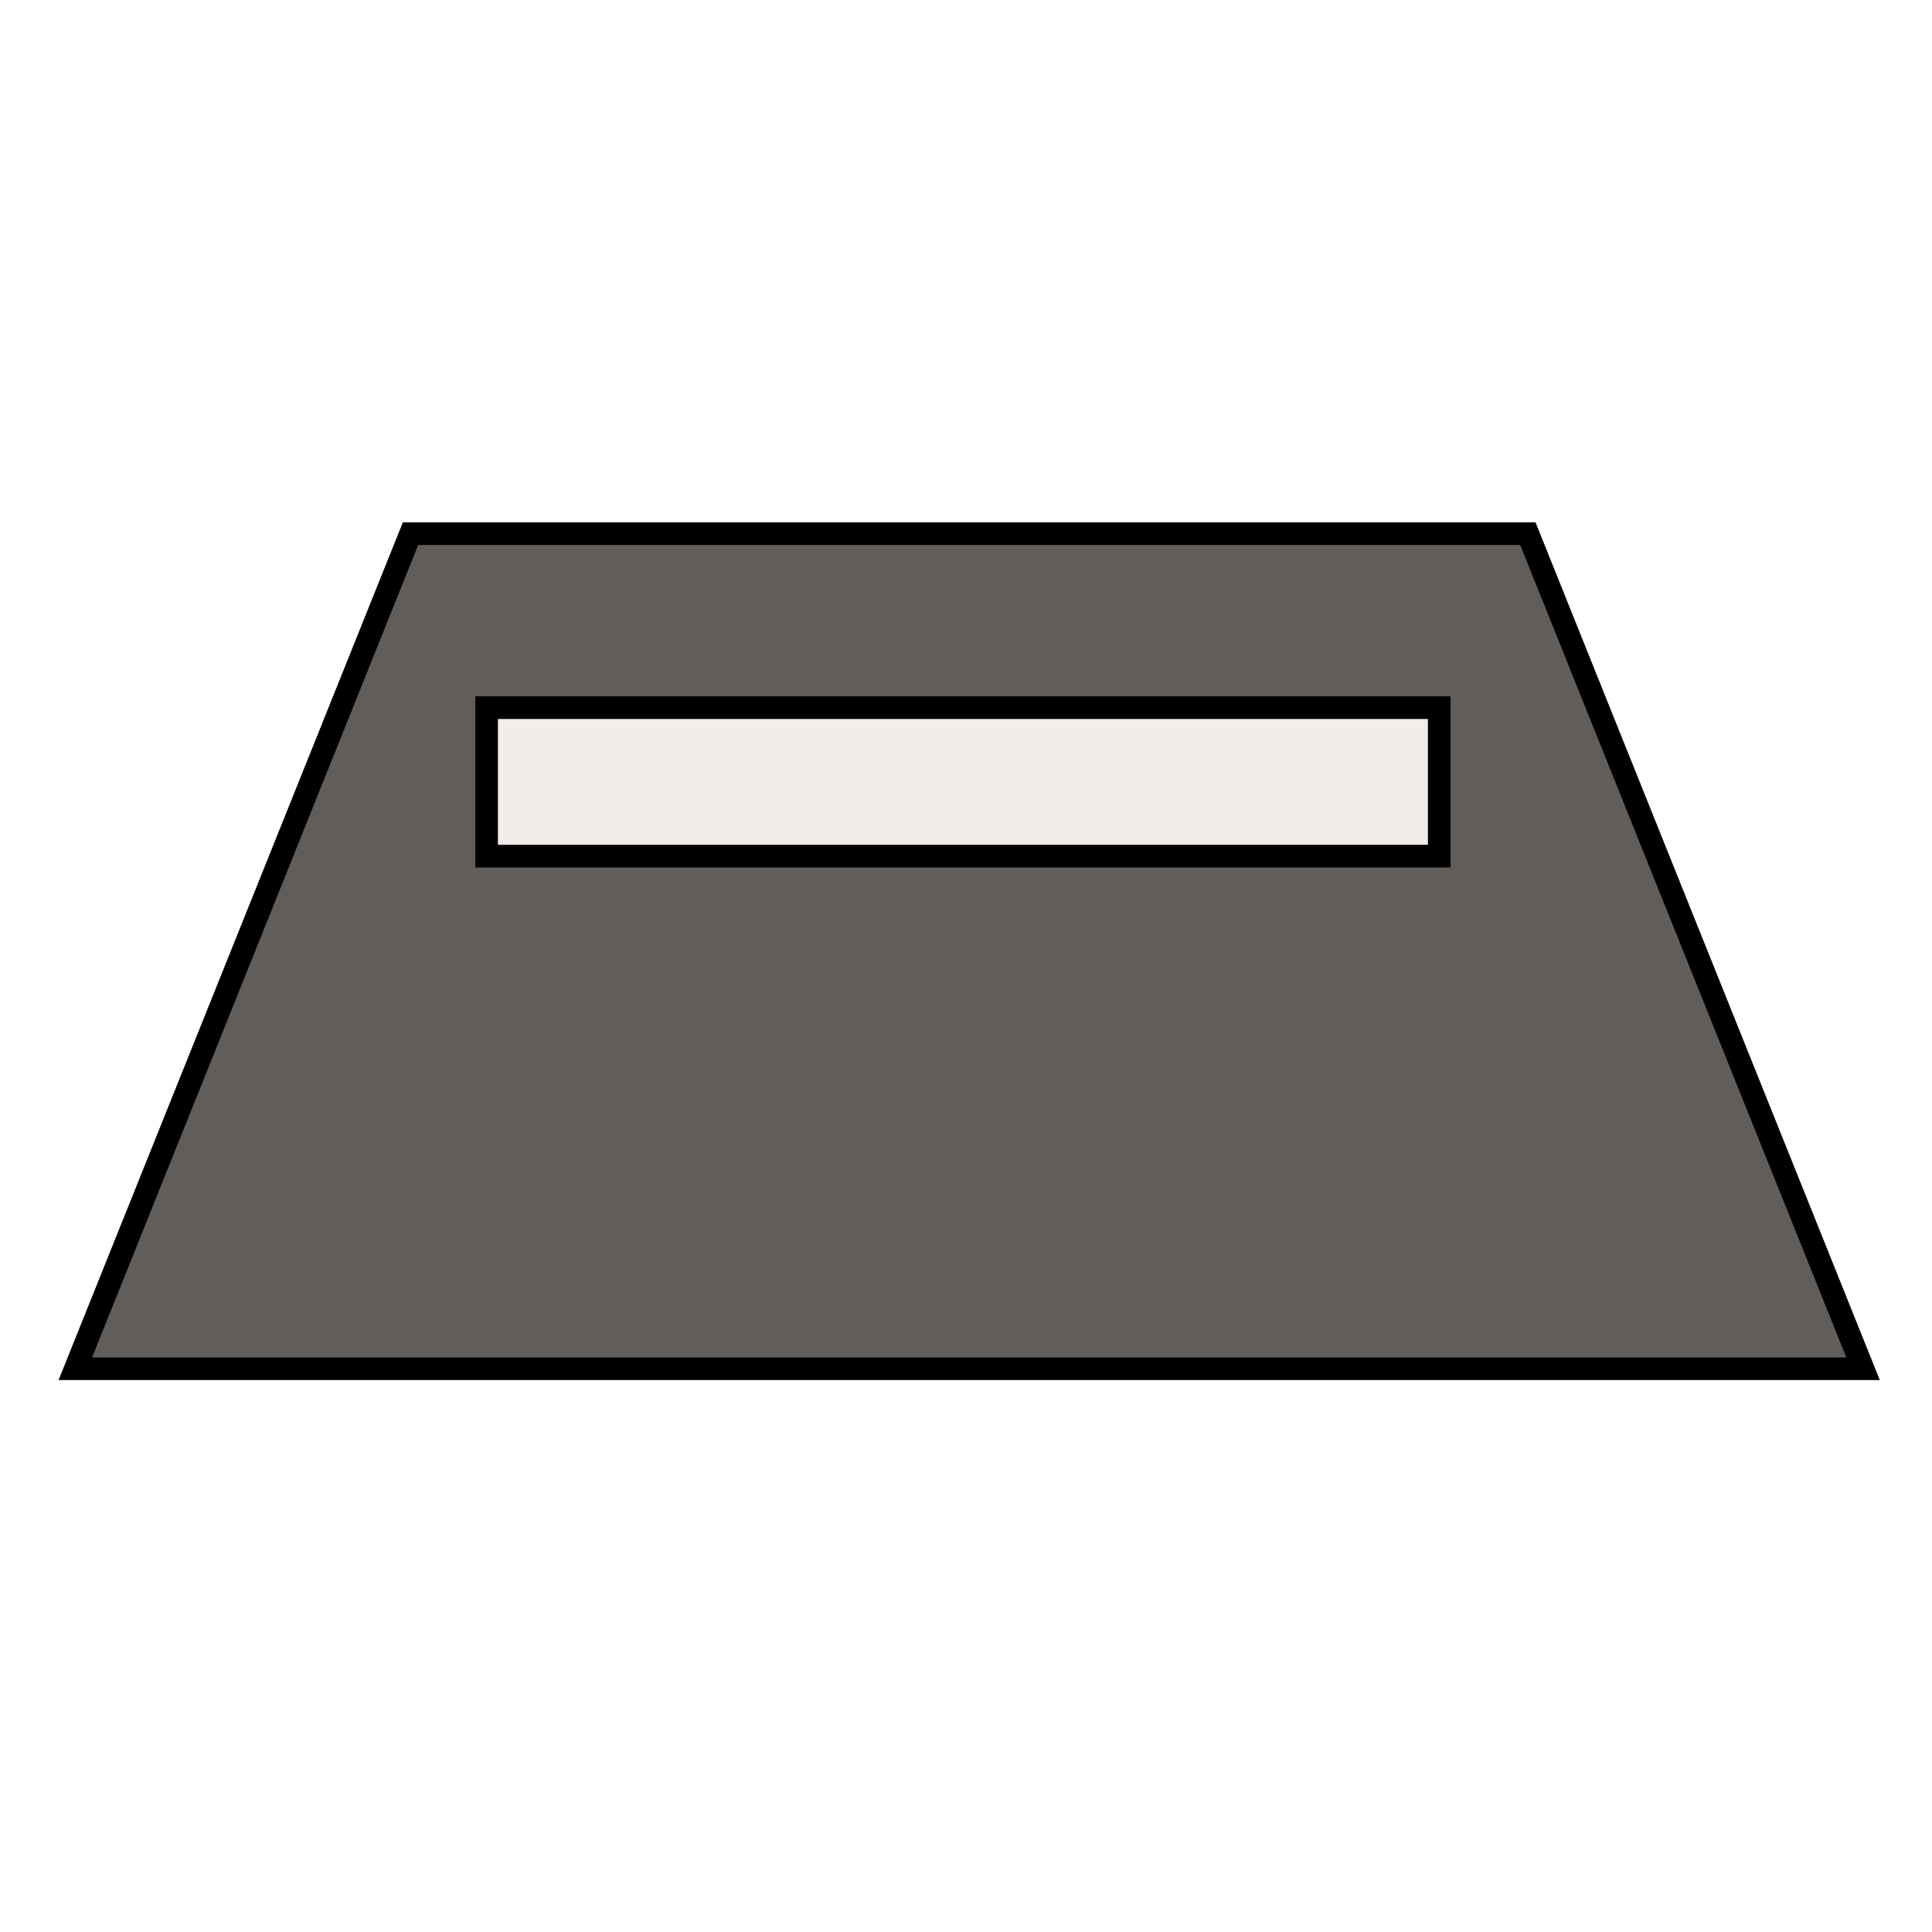
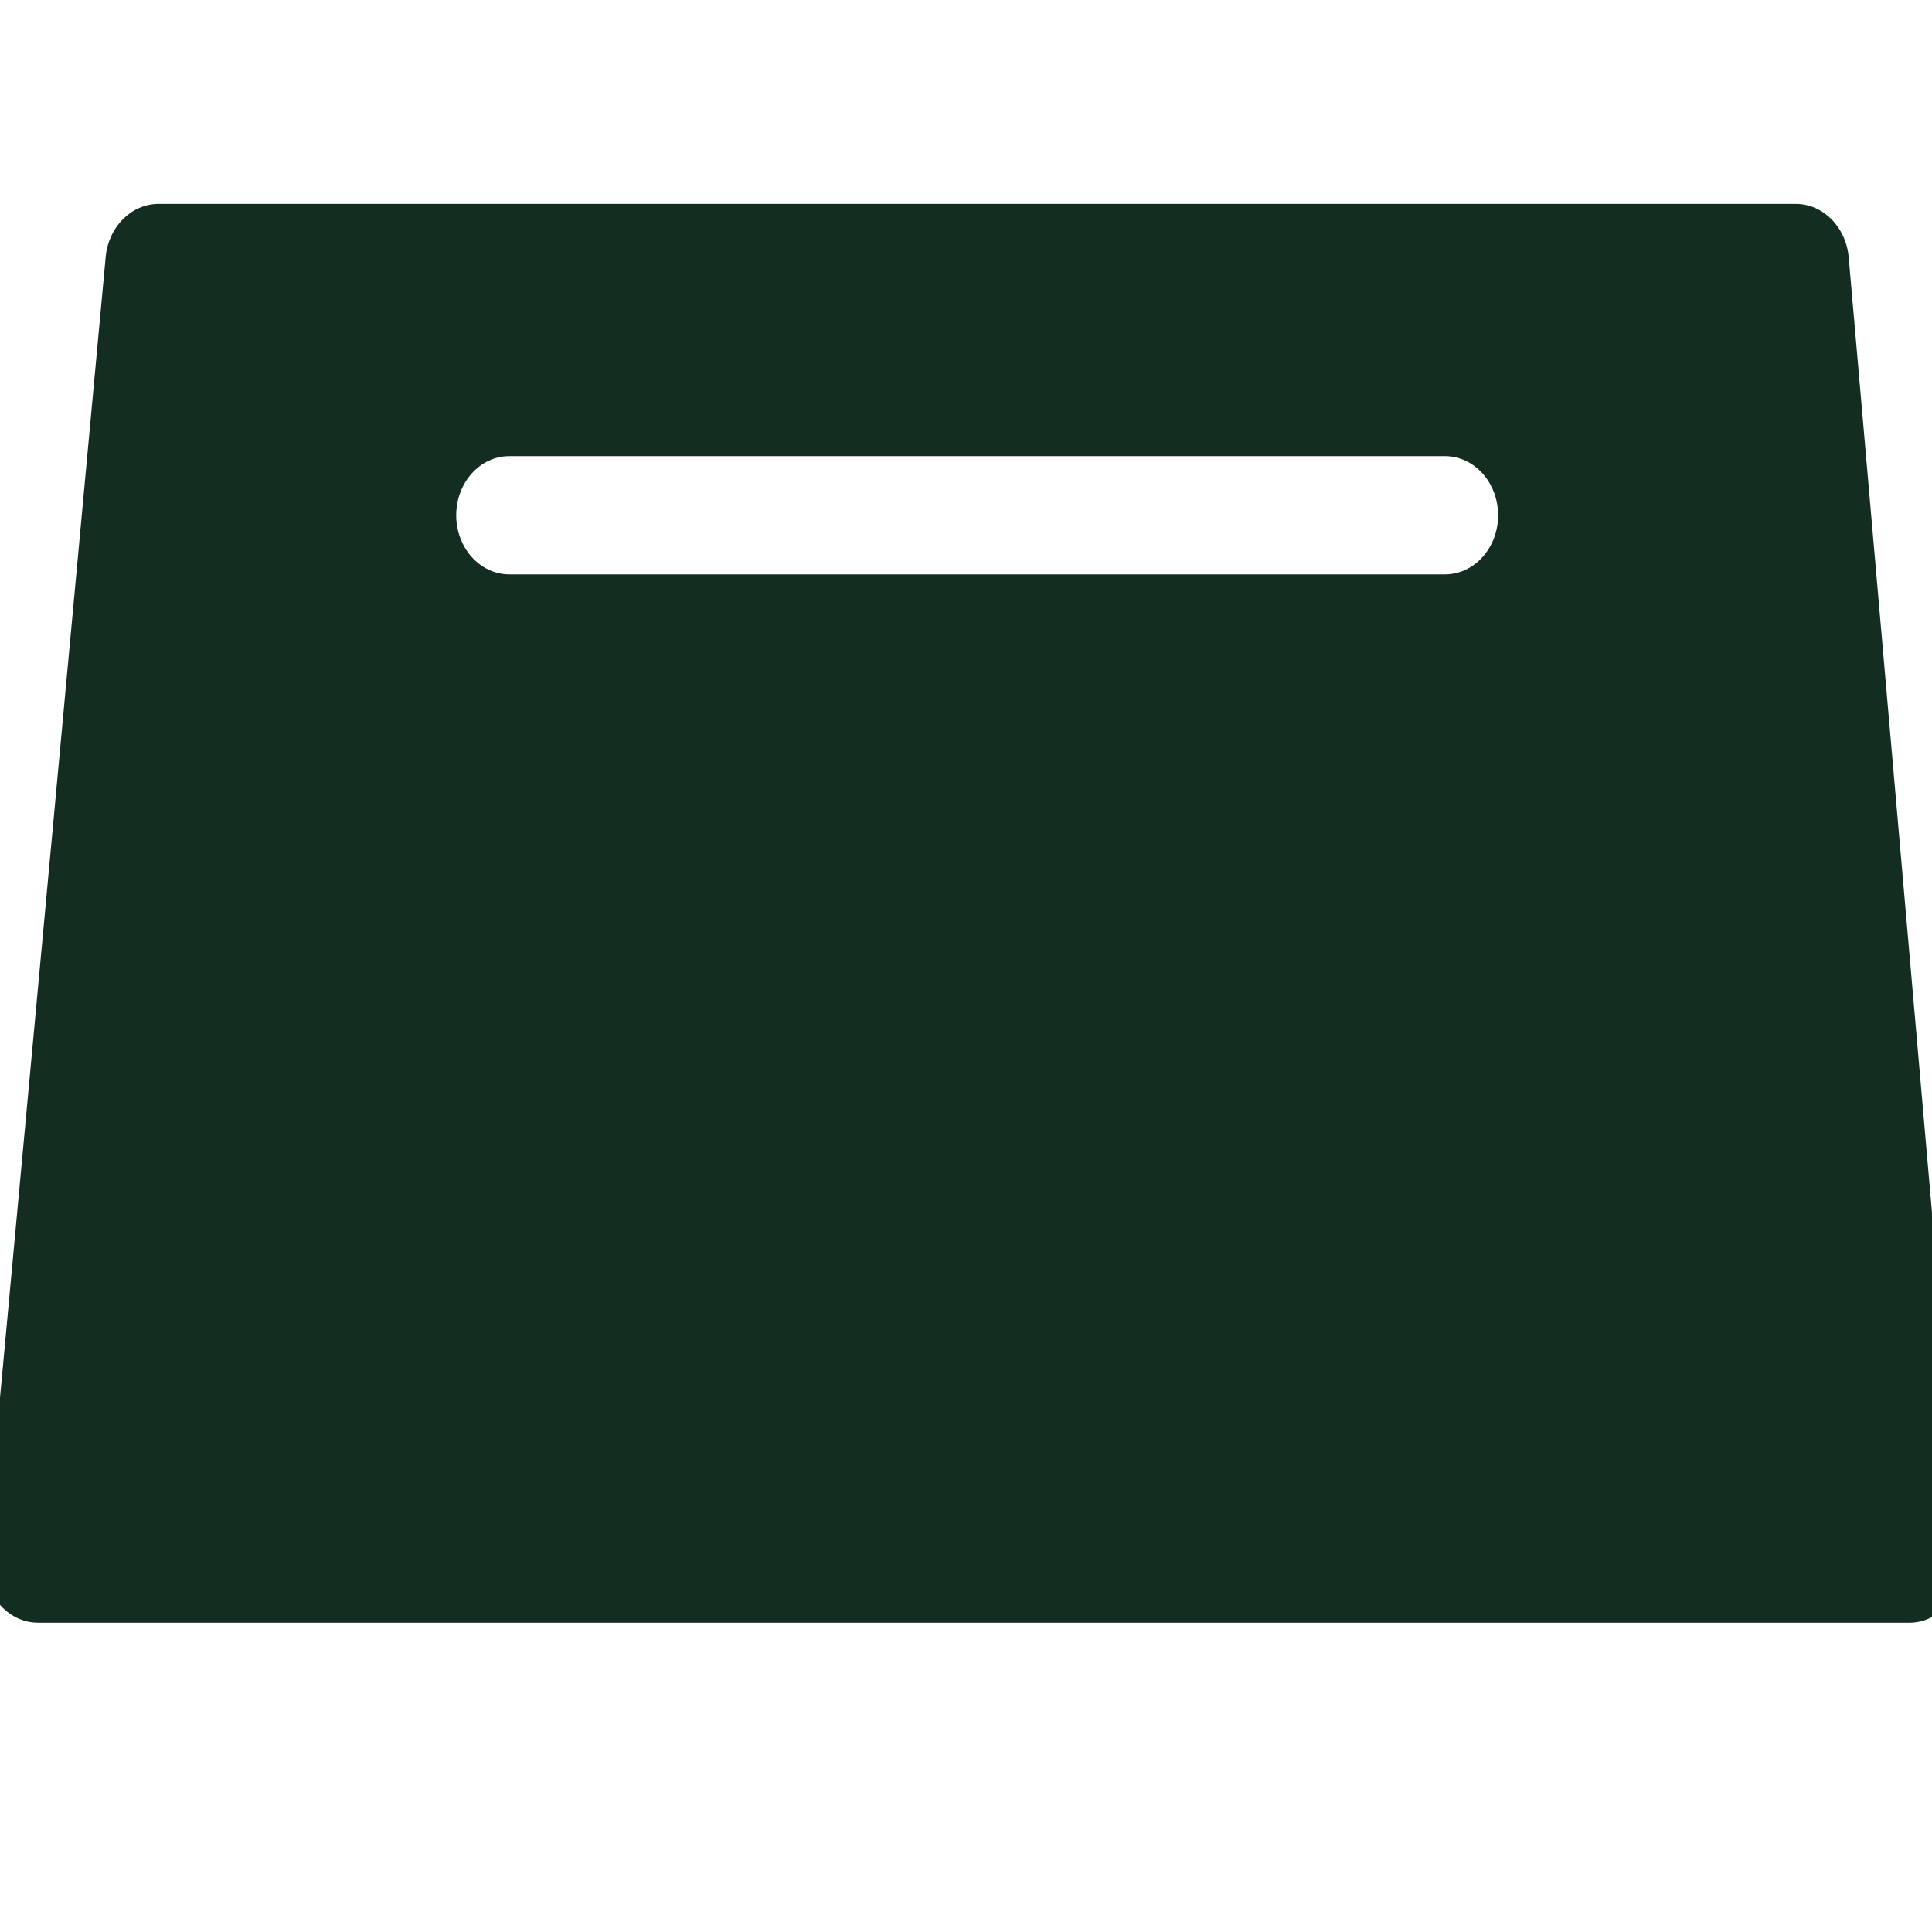
<svg xmlns="http://www.w3.org/2000/svg" width="100%" height="100%" viewBox="0 0 128 128">
  <g>
-     <path id="svg_16" d="m-155.127,40.381c-0.085,-0.079 -0.146,-0.33 -0.132,-0.544c0.009,-0.135 0.193,-0.954 0.209,-0.93c0.005,0.008 0.052,0.199 0.104,0.424c0.083,0.361 0.094,0.428 0.094,0.566c0,0.279 -0.09,0.507 -0.199,0.503c-0.032,-0.001 -0.066,-0.01 -0.076,-0.02l0,0zm0.085,-0.14c0.003,-0.036 -0.004,-0.054 -0.02,-0.054c-0.037,0 -0.089,-0.116 -0.1,-0.226c-0.012,-0.117 -0.045,-0.131 -0.05,-0.021c-0.009,0.211 0.154,0.501 0.17,0.301l0,0z" fill-opacity="null" stroke-opacity="null" stroke-width="1.5" stroke="#000" fill="#00aeff" />
-     <path stroke="#000" id="svg_22" d="m4.99,90.683l22.208,-55.328l74.027,0l22.208,55.328l-118.443,0z" stroke-opacity="null" stroke-width="1.5" fill="#605d5b" />
-     <rect id="svg_23" height="9.836" width="63.115" y="46.884" x="32.238" stroke-opacity="null" stroke-width="1.5" stroke="#000" fill="#f2edea" />
+     <rect fill="none" id="canvas_background" height="130" width="130" y="-1" x="-1" />
+   </g>
+   <g>
+     <path fill="#142d21" id="svg_1" d="m129.969,102.924l-7.488,-85.875c-0.175,-2.007 -1.692,-3.539 -3.505,-3.539l-108.471,0c-1.806,0 -3.318,1.518 -3.503,3.515l-7.983,86.167c-0.102,1.102 0.221,2.202 0.889,3.025s1.618,1.293 2.615,1.293l123.967,0c0.003,0 0.007,0 0.009,0c1.945,0 3.522,-1.753 3.522,-3.917c0,-0.228 -0.017,-0.452 -0.051,-0.669zm-34.237,-64.869l-61.984,0c-1.945,0 -3.522,-1.753 -3.522,-3.917s1.576,-3.917 3.522,-3.917l61.984,0c1.945,0 3.522,1.753 3.522,3.917s-1.576,3.917 -3.522,3.917z" />
  </g>
</svg>
